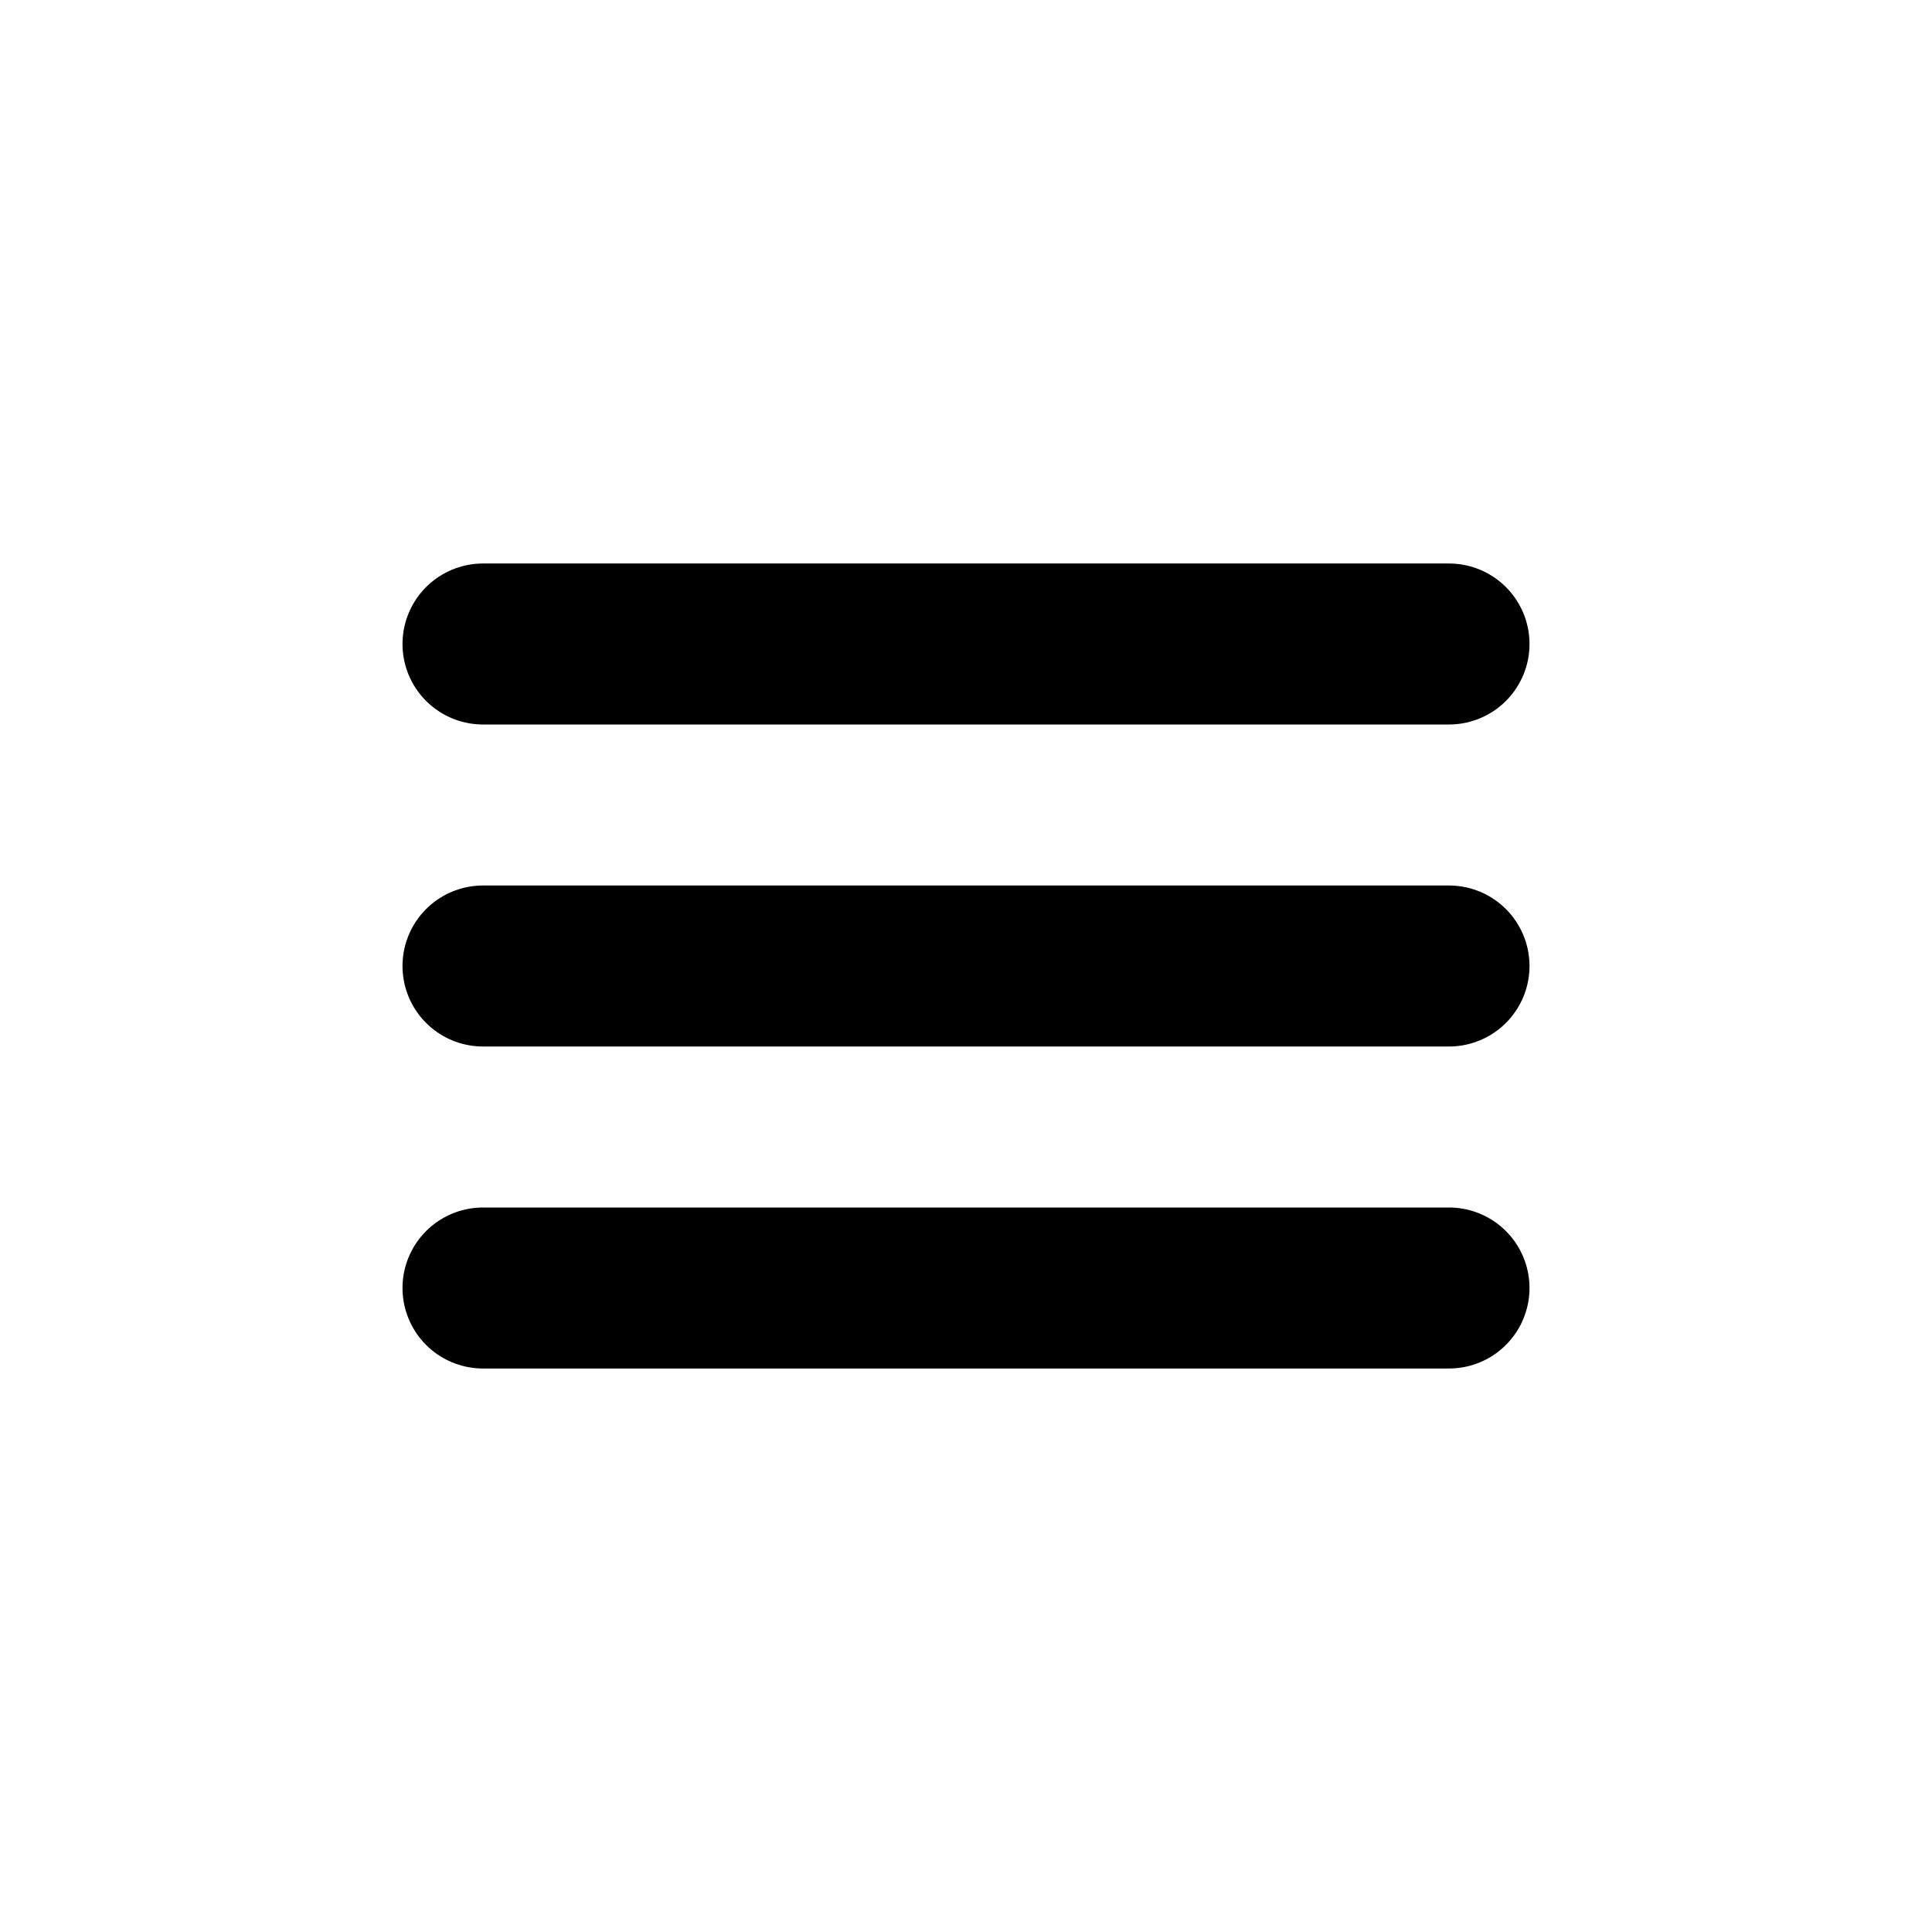
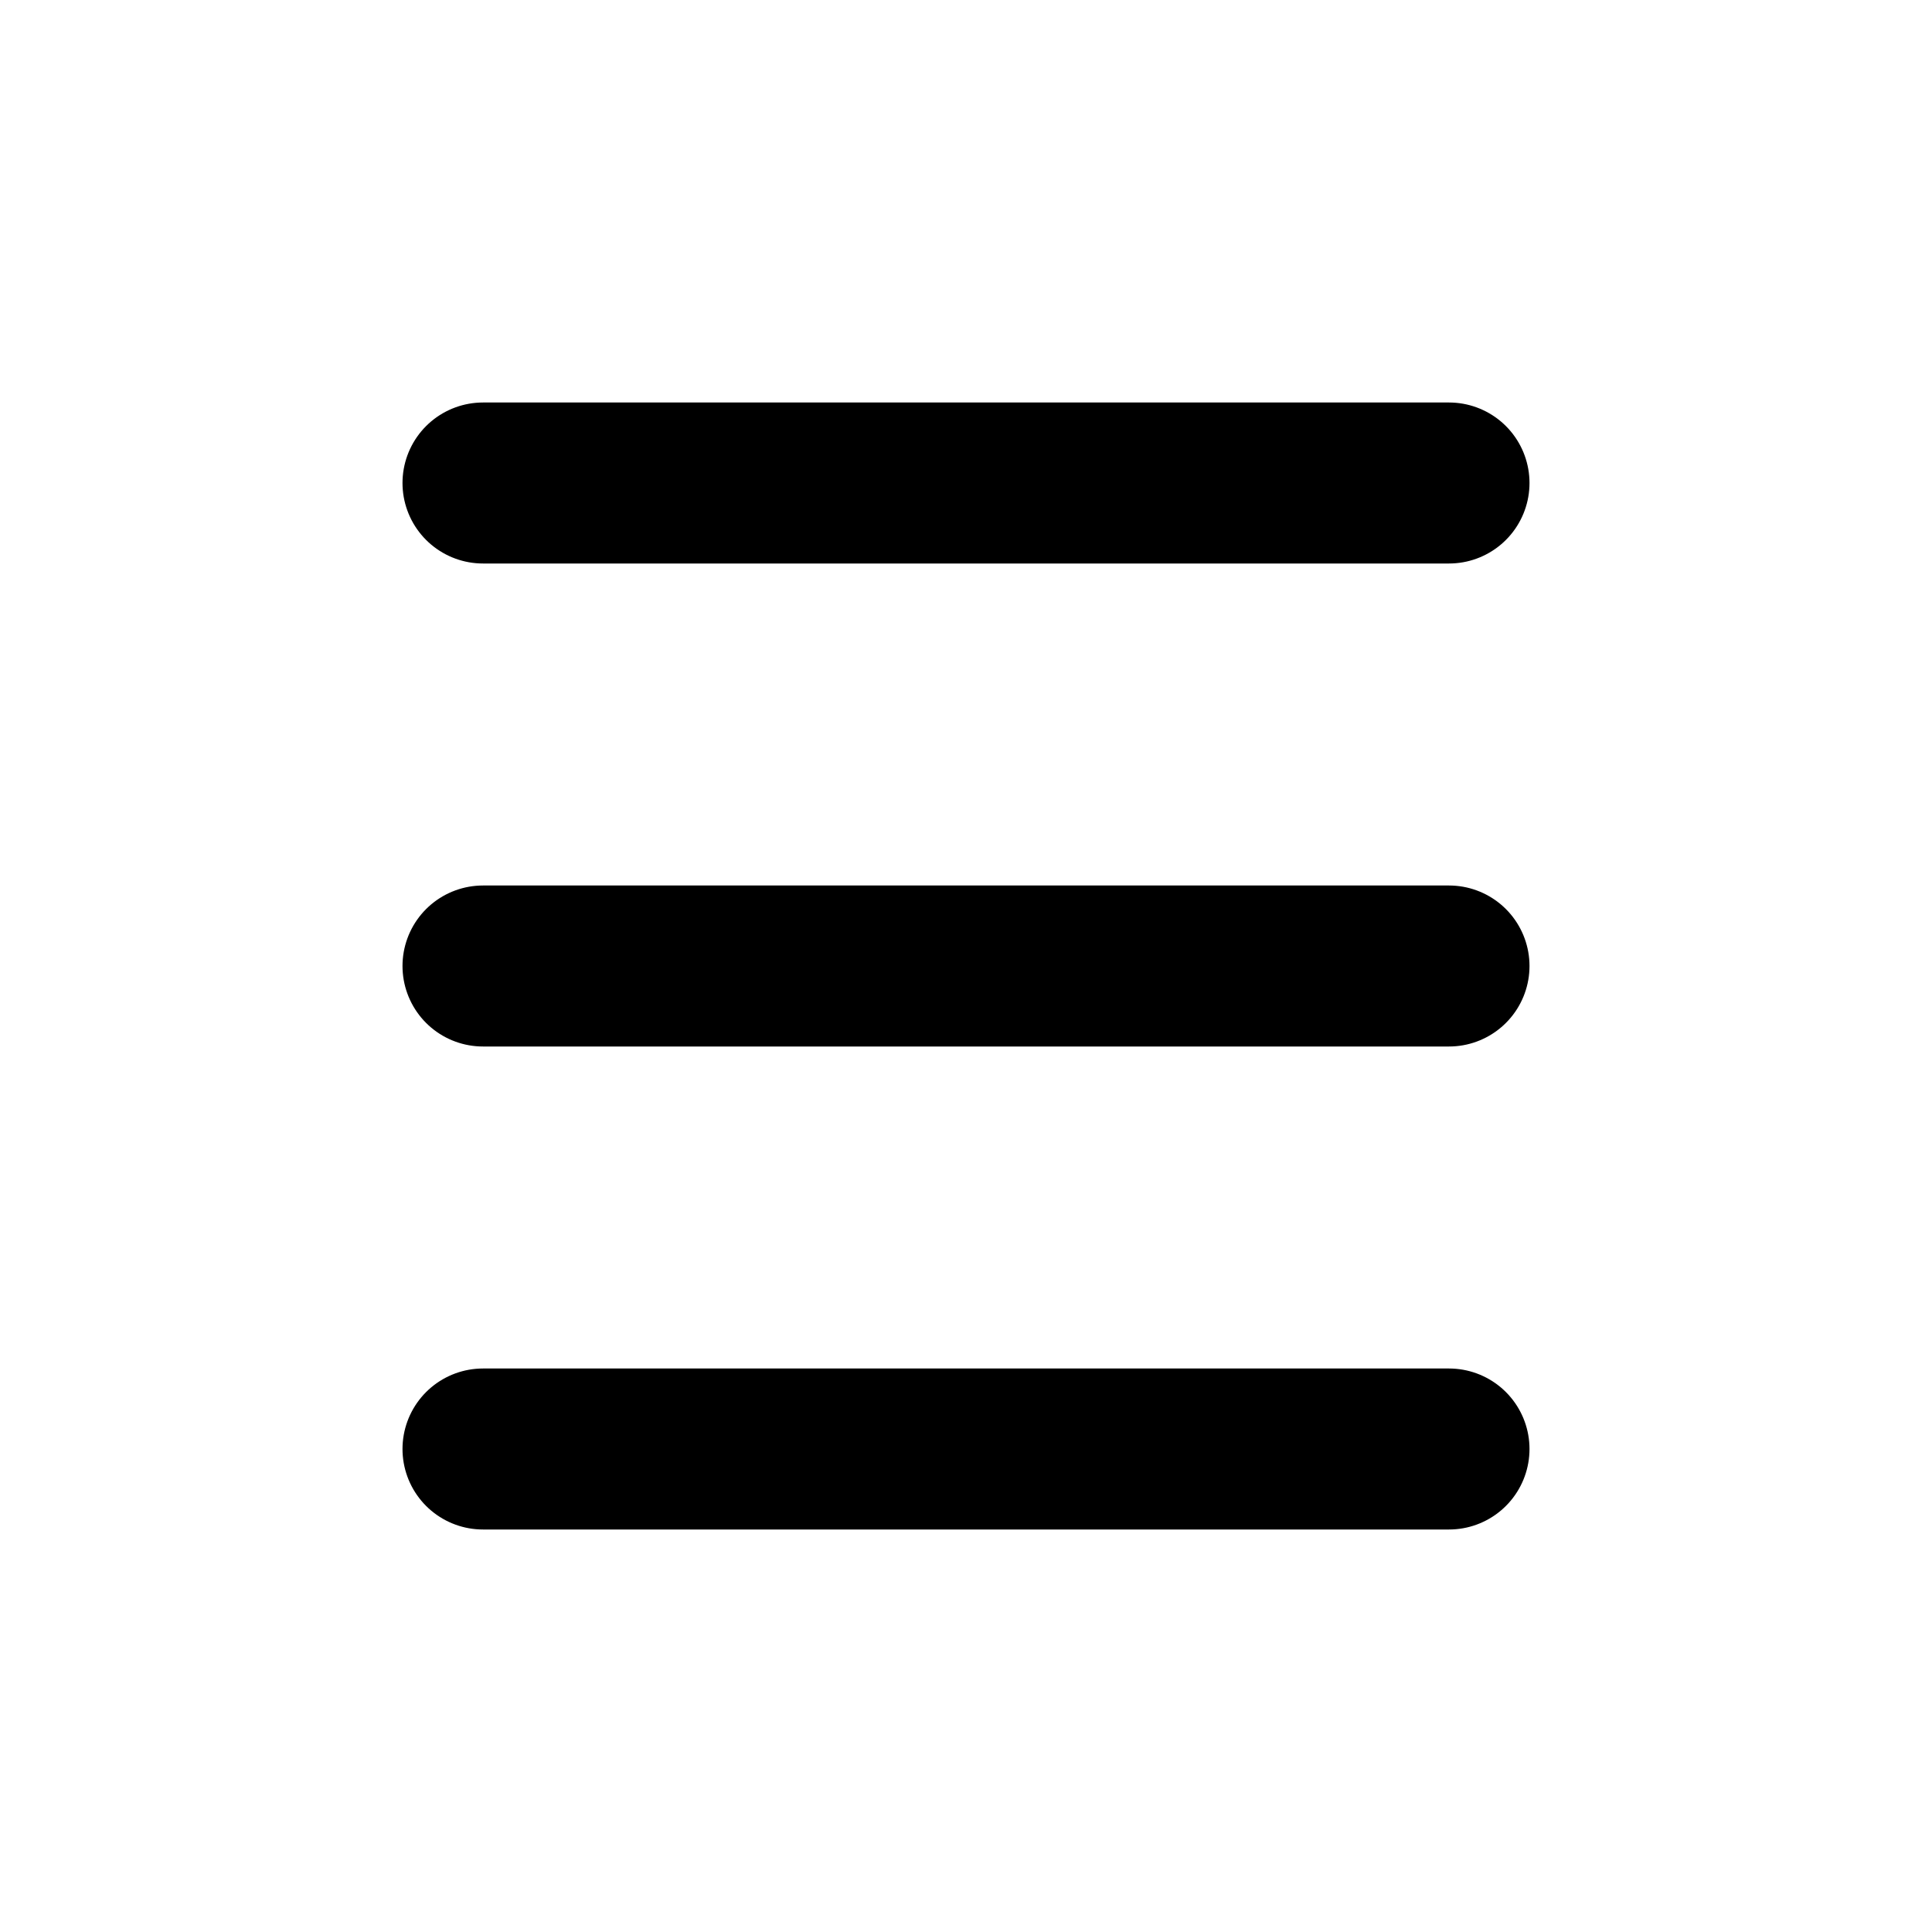
<svg xmlns="http://www.w3.org/2000/svg" width="24" height="24" viewBox="0 0 24 24" fill="none">
-   <path d="M6 8H18" stroke="black" stroke-width="2" stroke-linecap="round" stroke-linejoin="round" />
+   <path d="M6 6H18" stroke="black" stroke-width="2" stroke-linecap="round" stroke-linejoin="round" />
  <path d="M6 12H18" stroke="black" stroke-width="2" stroke-linecap="round" stroke-linejoin="round" />
-   <path d="M6 16H18" stroke="black" stroke-width="2" stroke-linecap="round" stroke-linejoin="round" />
+   <path d="M6 18H18" stroke="black" stroke-width="2" stroke-linecap="round" stroke-linejoin="round" />
</svg>
